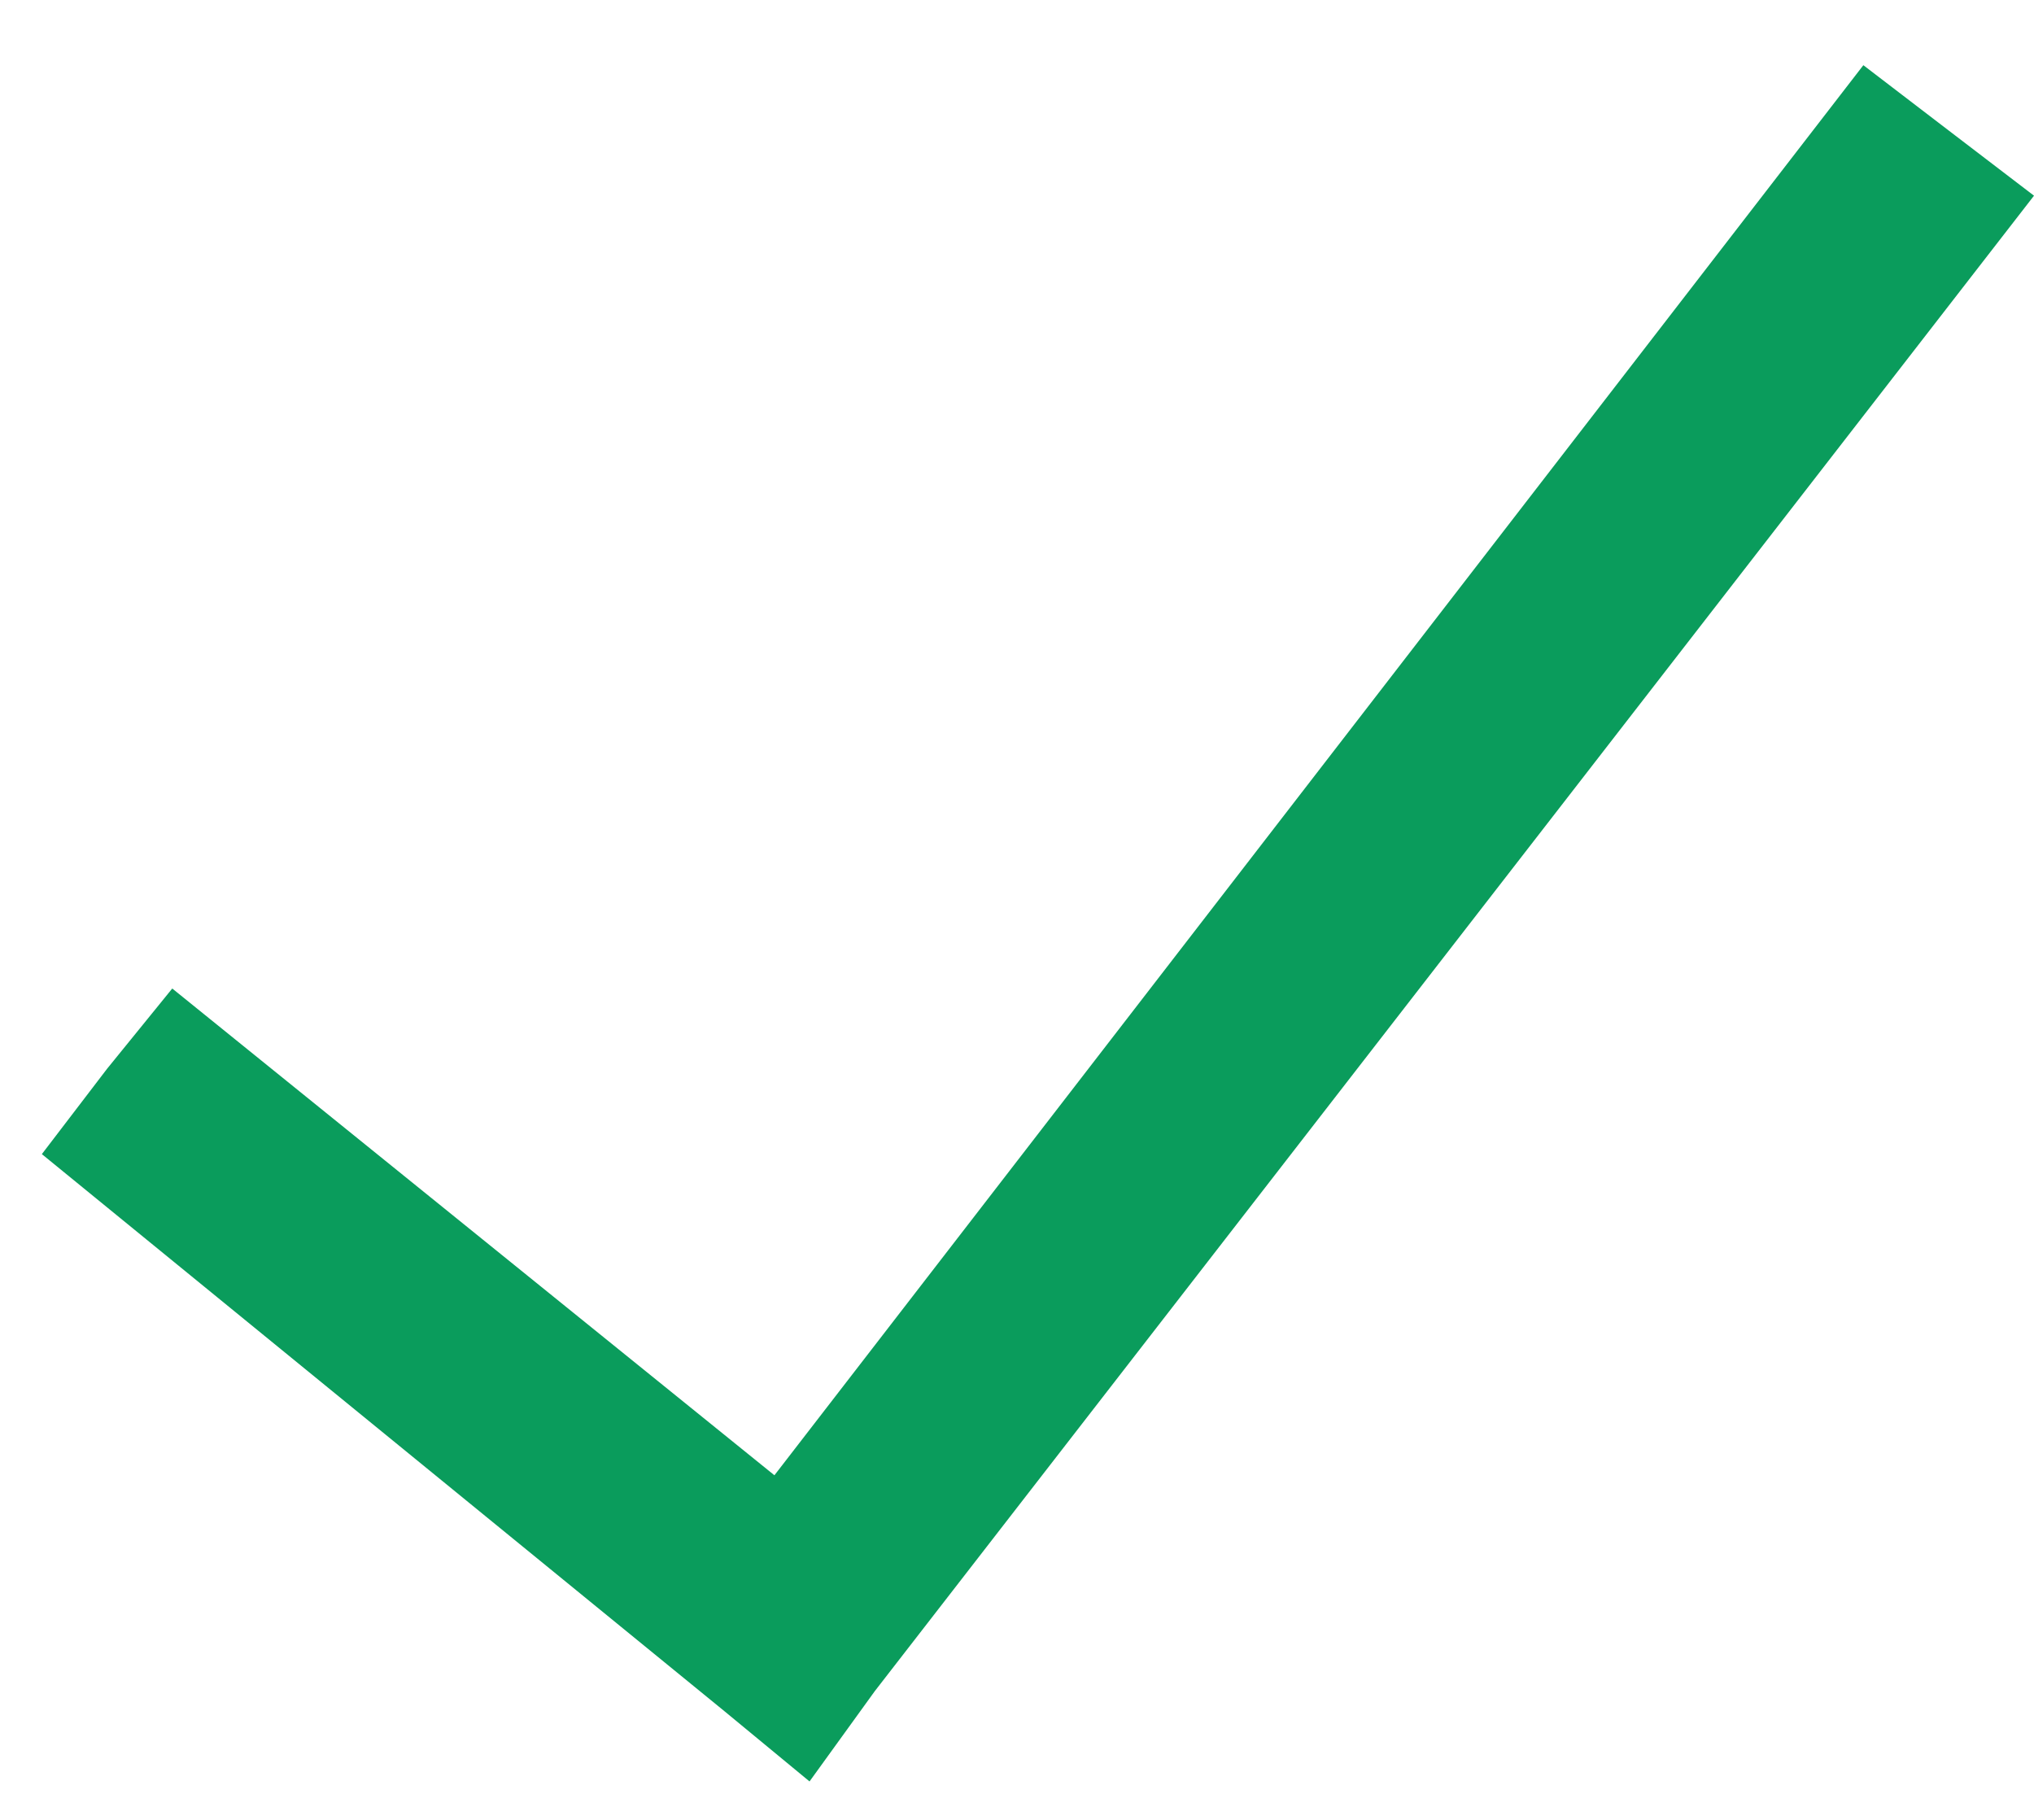
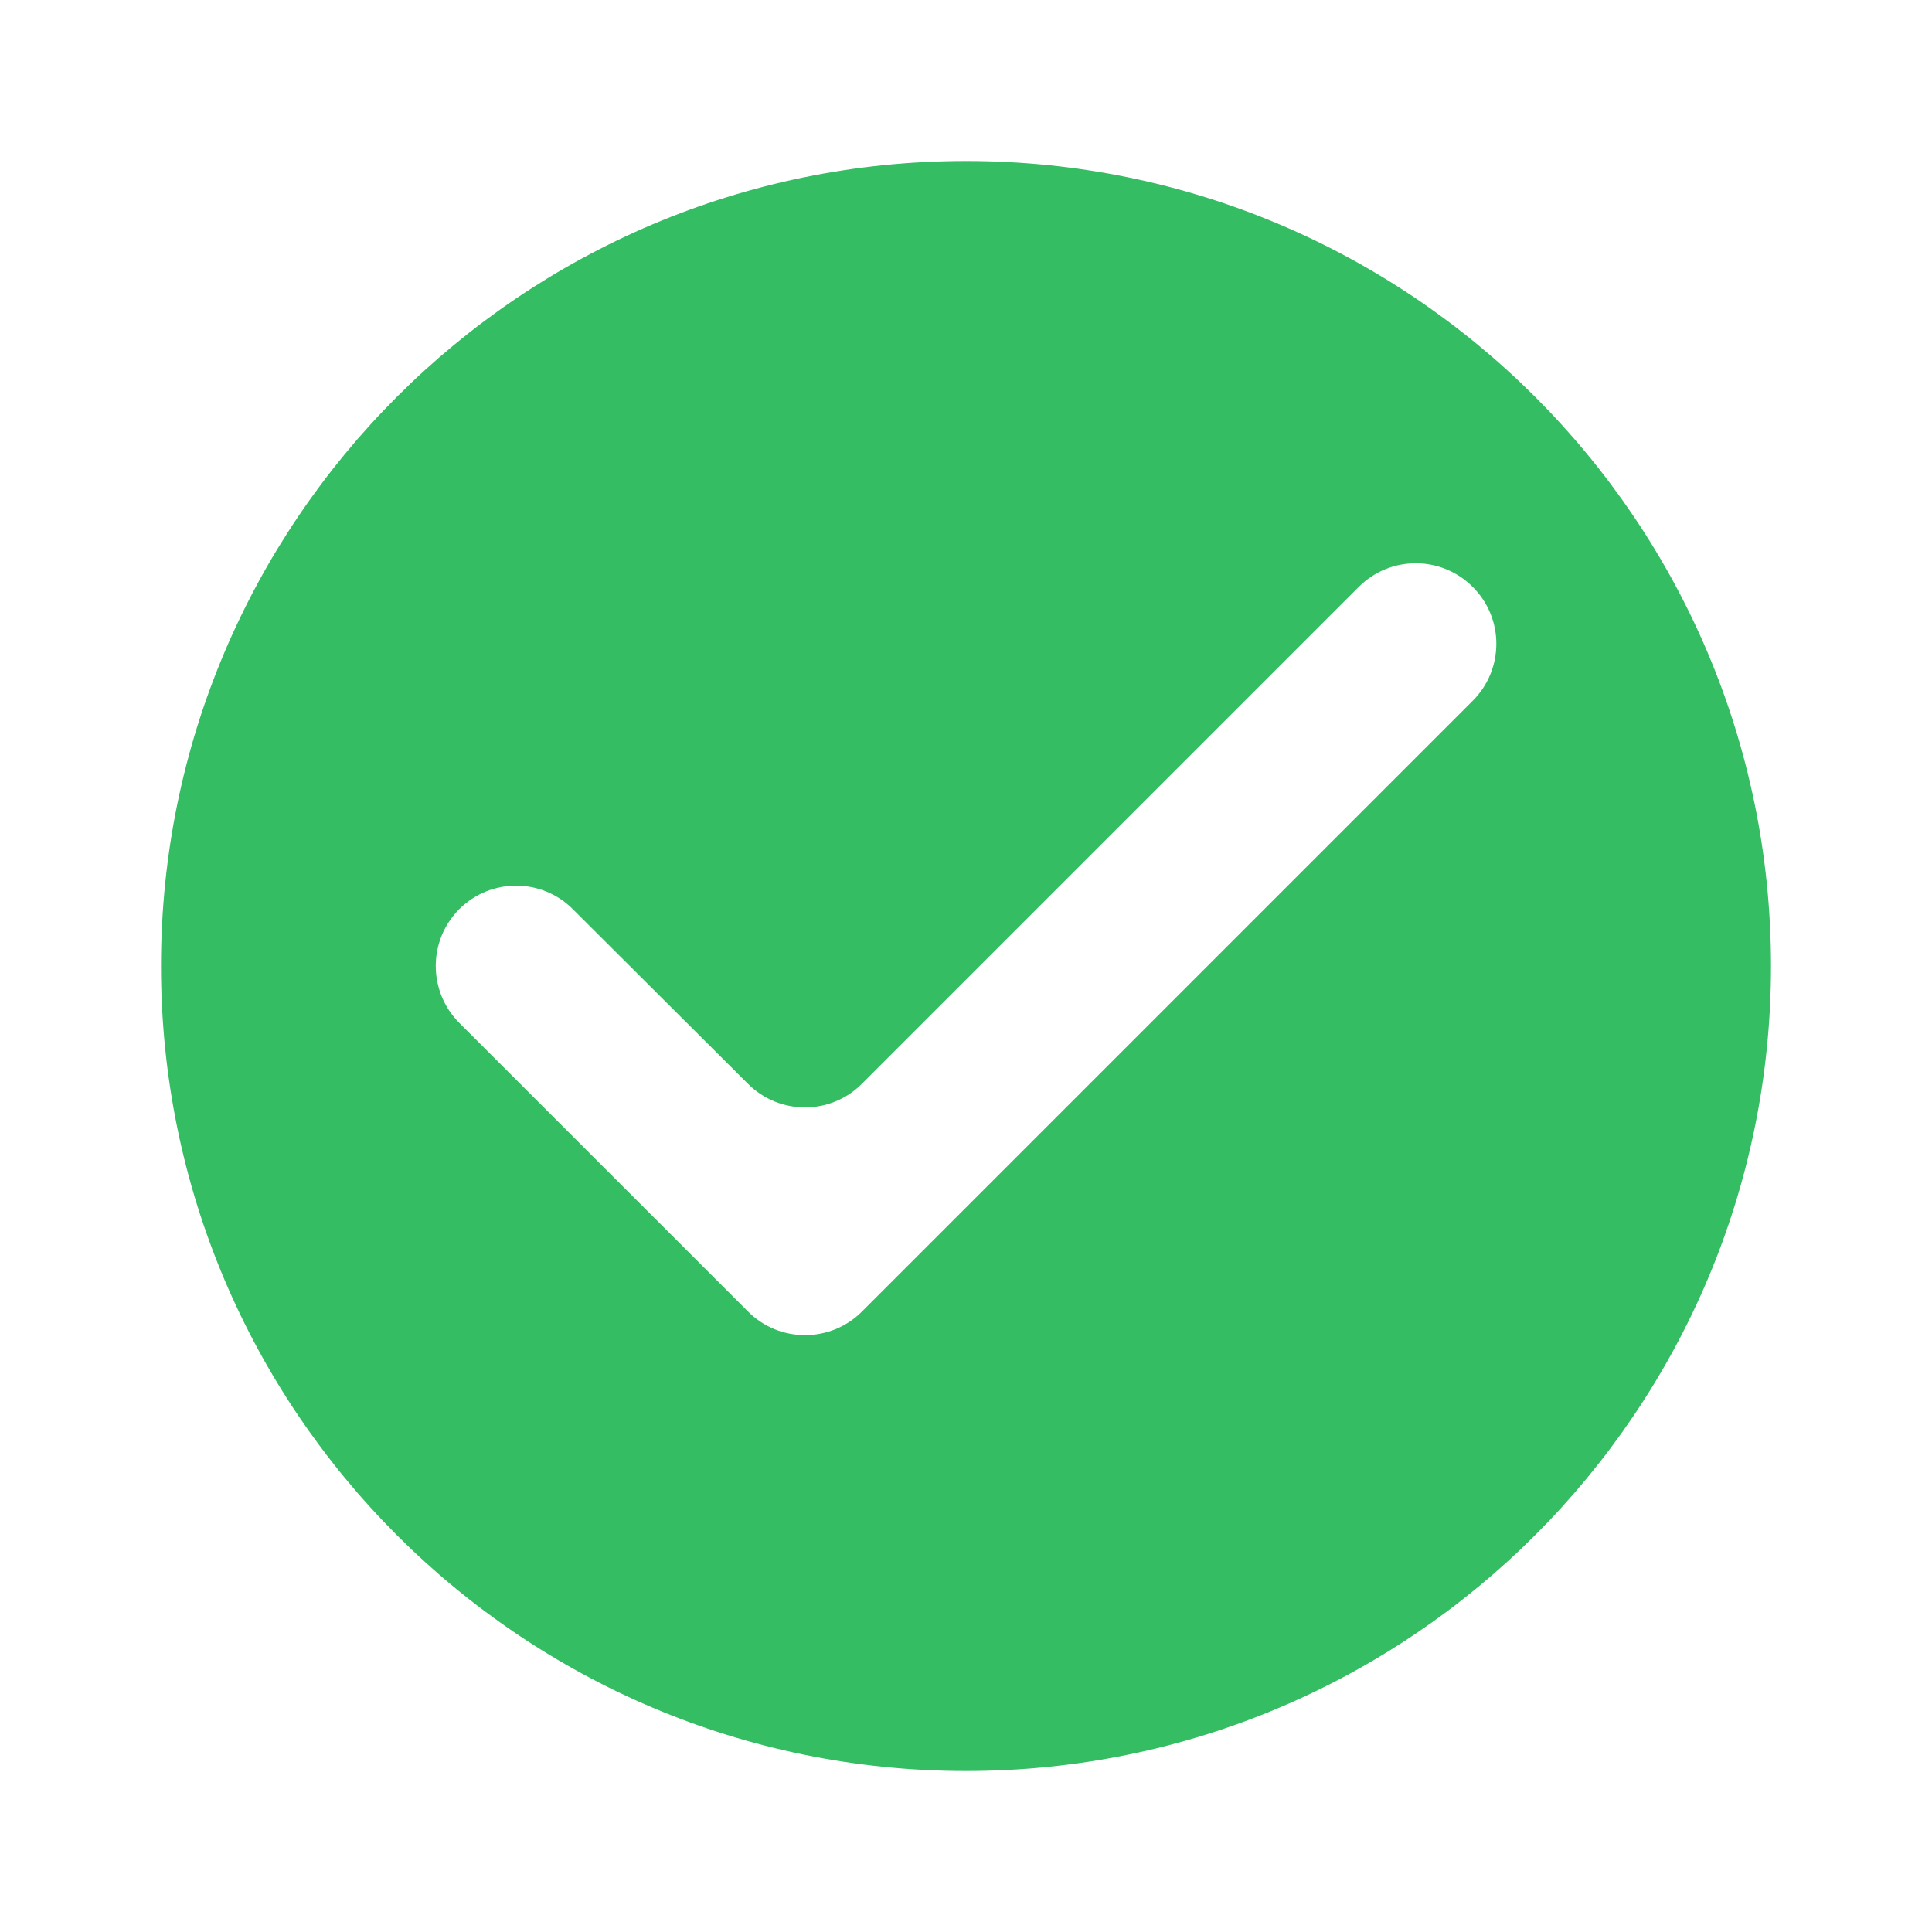
- <svg xmlns="http://www.w3.org/2000/svg" width="19" height="17" viewBox="0 0 19 17" fill="none">
-   <path d="M1 9.984L0.391 10.781L6.766 15.984L7.562 16.641L8.172 15.797L19 1.828L18.203 1.219L17.406 0.609L7.234 13.781L1.609 9.234L1 9.984Z" fill="#0A9C5C" />
+ <svg xmlns="http://www.w3.org/2000/svg" width="24" height="24" viewBox="0 0 24 24" fill="none">
+   <path d="M12 2C6.48 2 2 6.48 2 12C2 17.52 6.48 22 12 22C17.52 22 22 17.52 22 12C22 6.48 17.52 2 12 2ZM10.707 16.293C10.317 16.683 9.683 16.683 9.293 16.293L5.705 12.706C5.316 12.316 5.316 11.684 5.705 11.294C6.095 10.905 6.726 10.905 7.115 11.293L9.293 13.465C9.684 13.854 10.316 13.854 10.706 13.464L16.88 7.29C17.272 6.898 17.907 6.9 18.297 7.293C18.686 7.683 18.685 8.315 18.295 8.705L10.707 16.293Z" fill="#35BD63" />
</svg>
